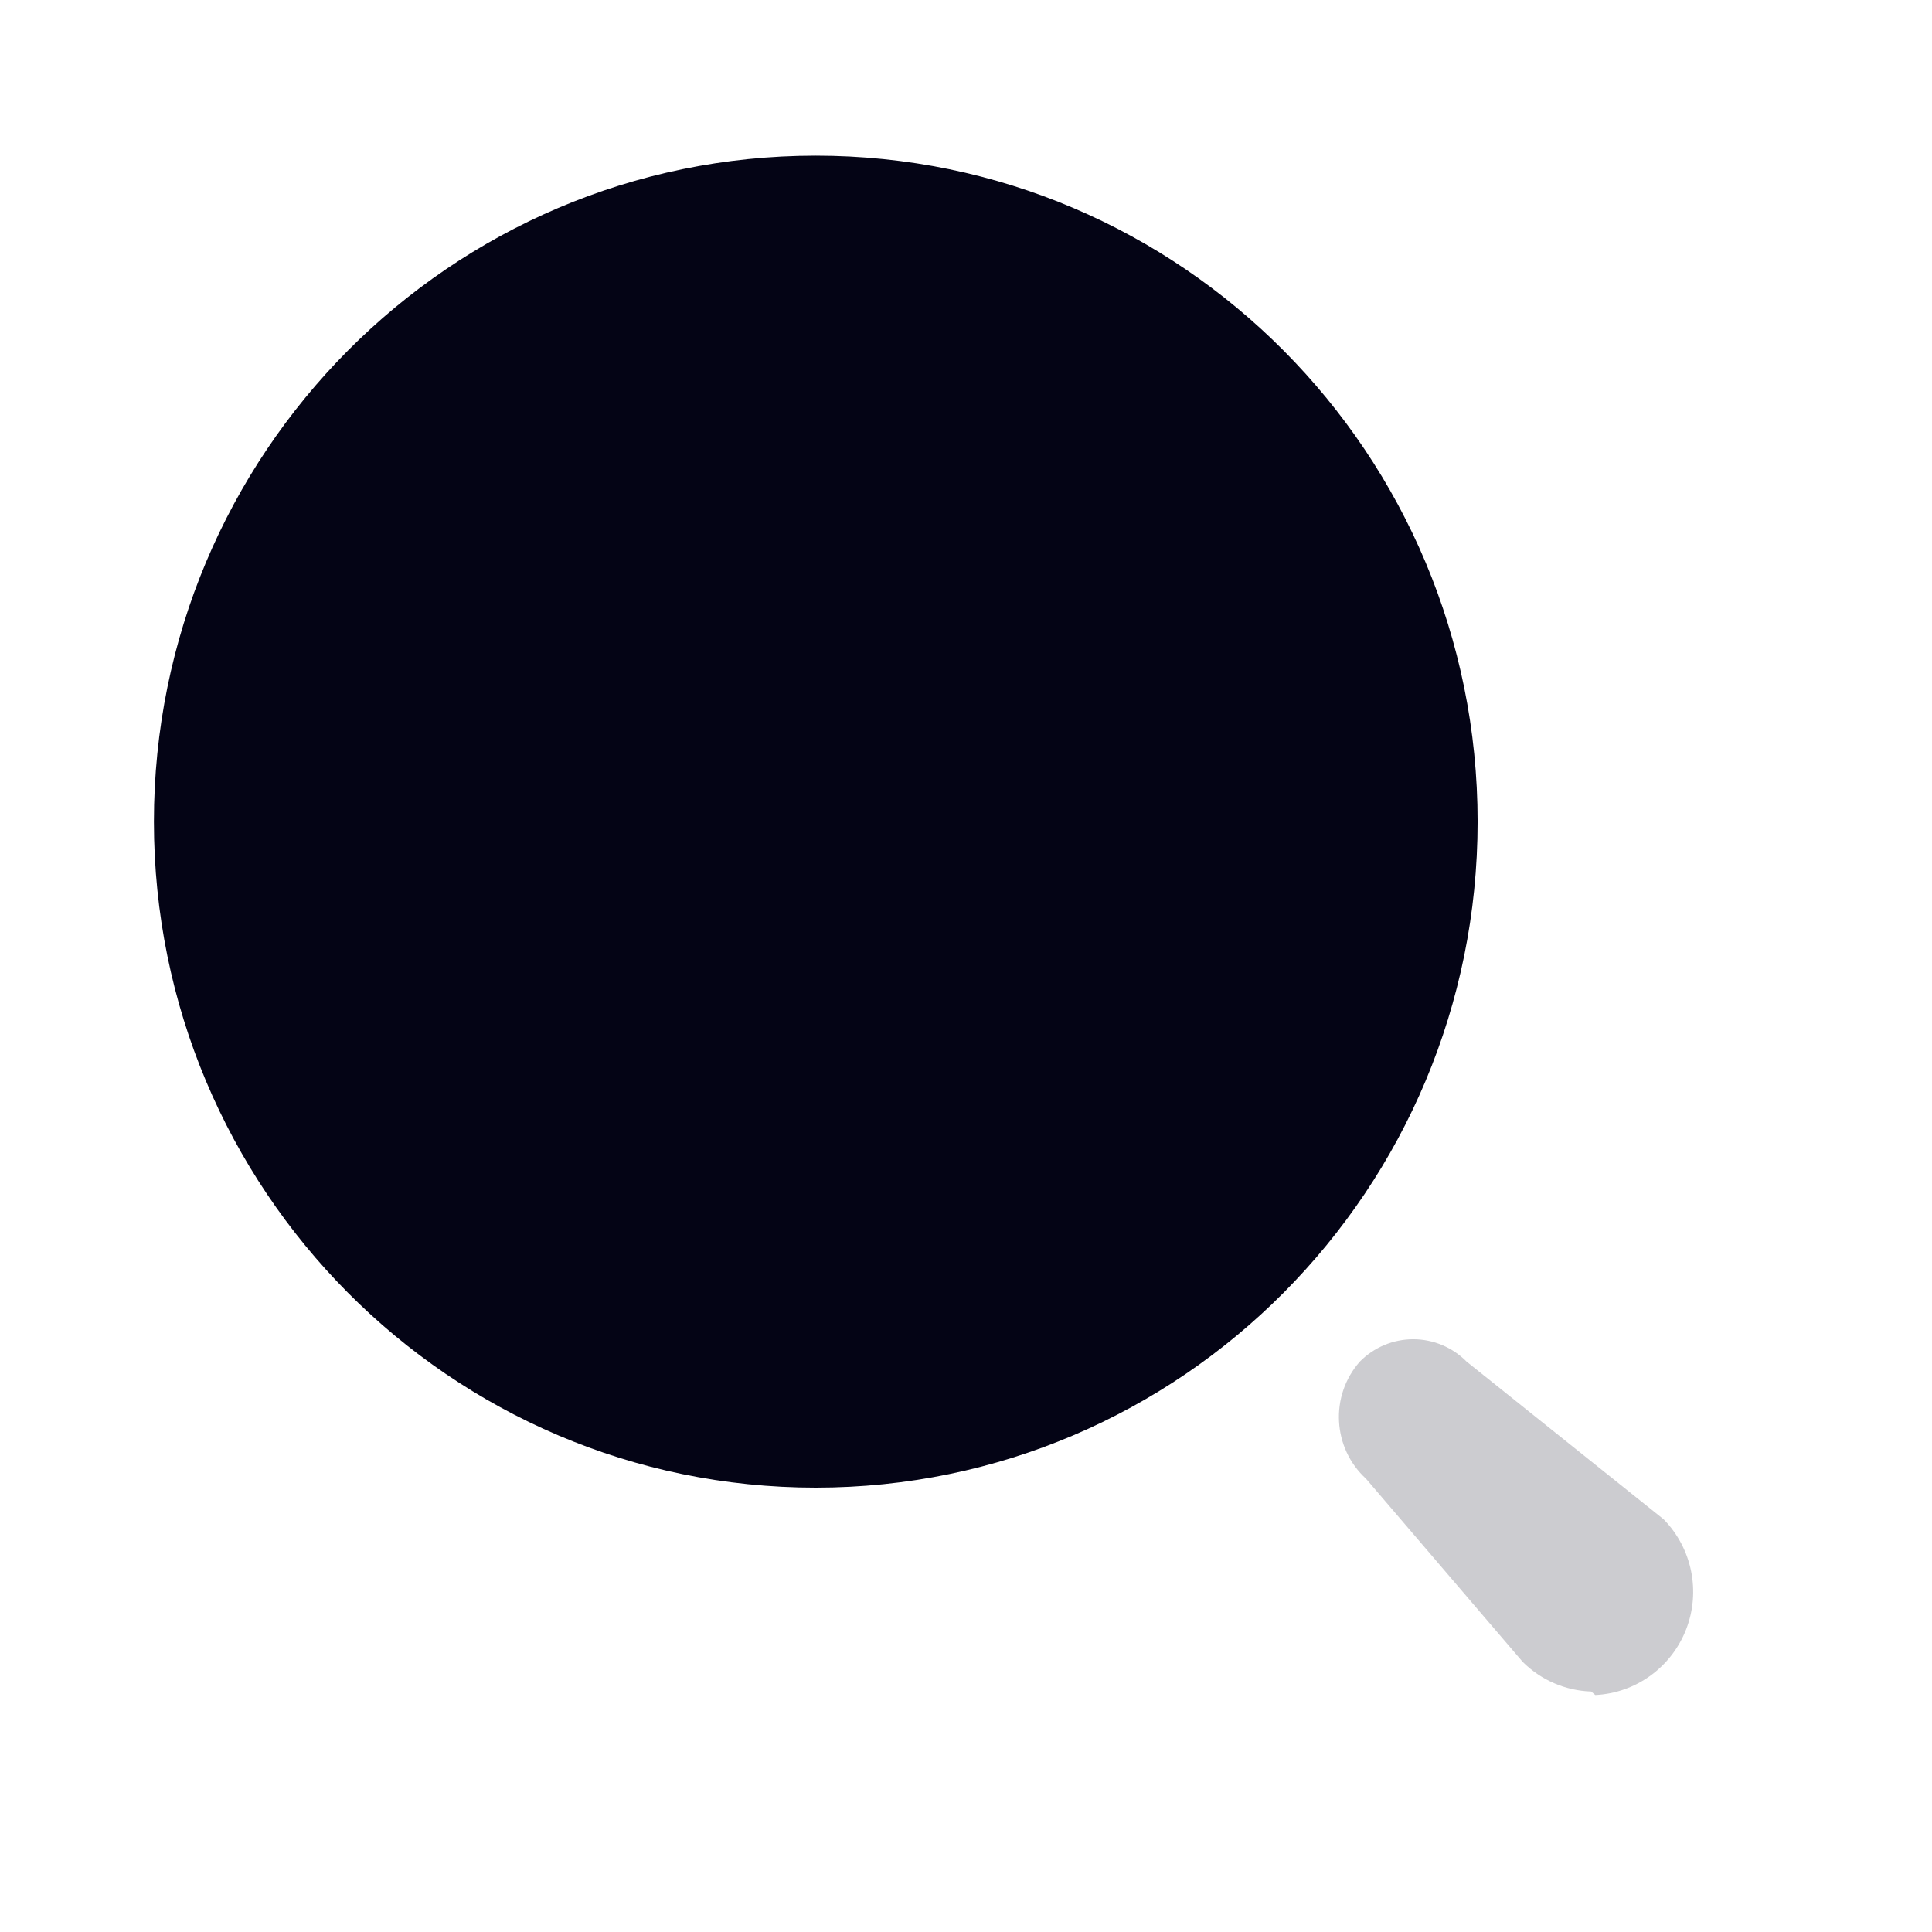
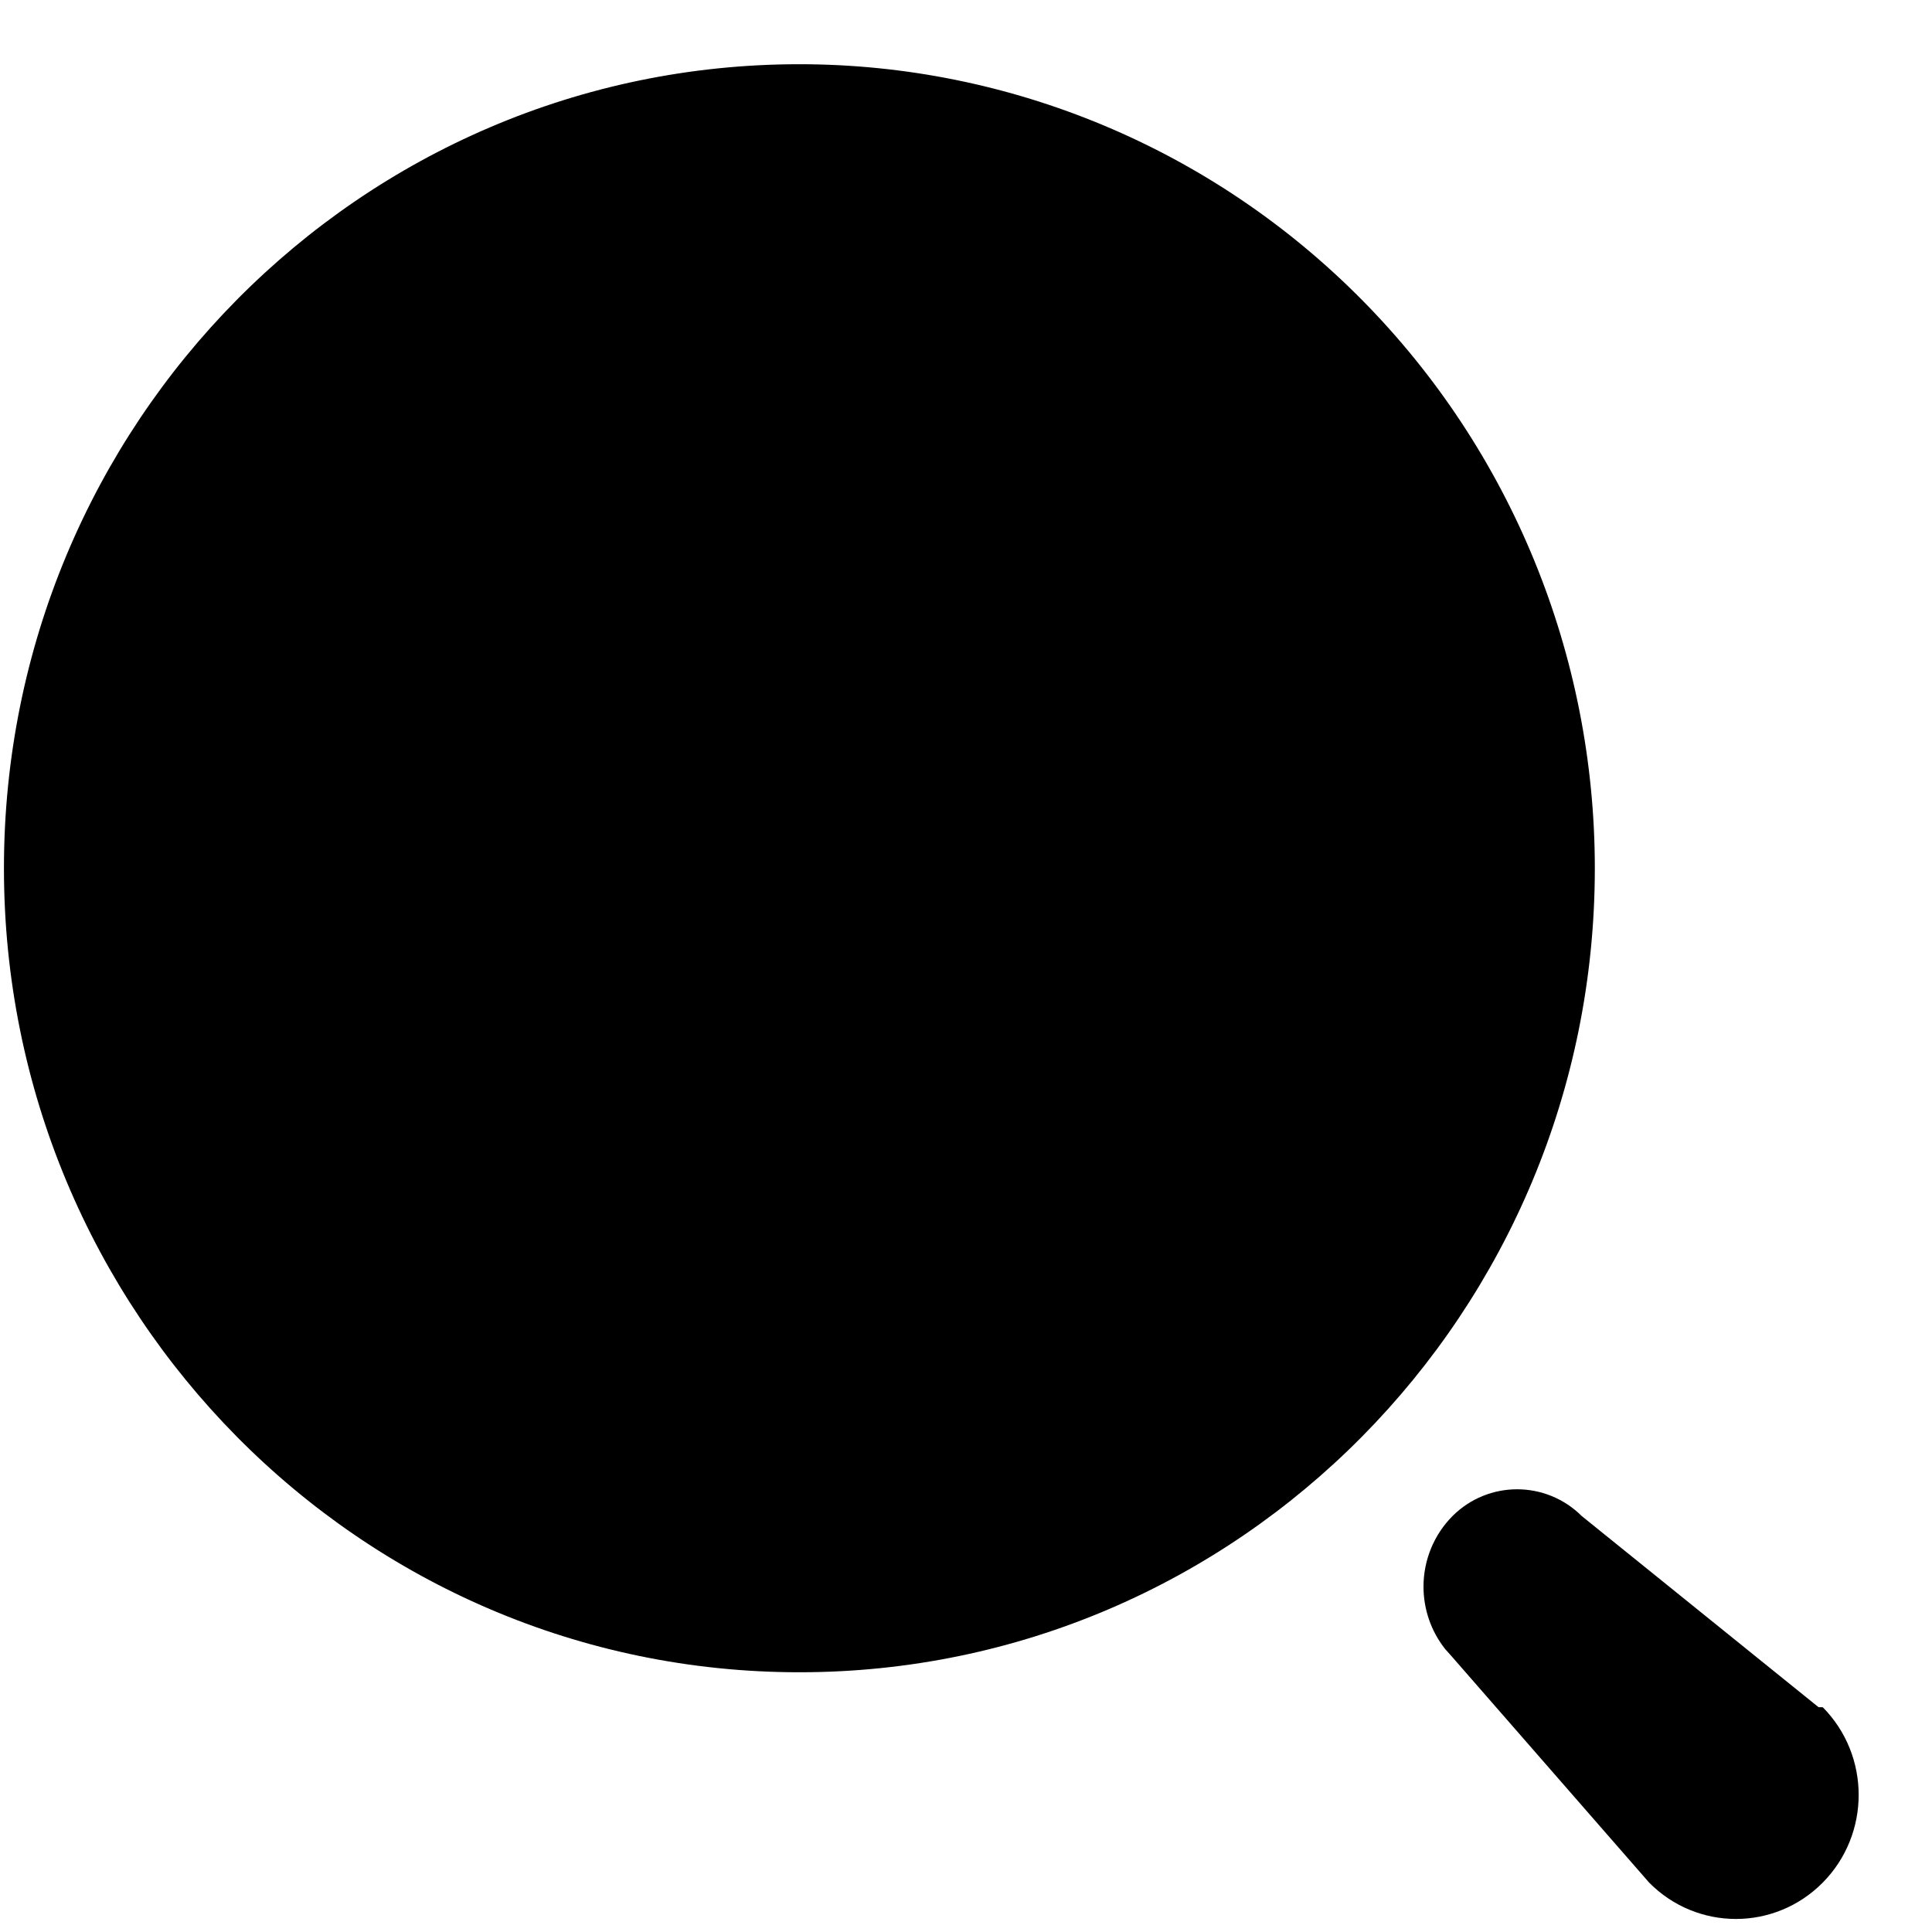
- <svg xmlns="http://www.w3.org/2000/svg" width="21" height="21" viewBox="0 0 21 21" fill="none">
-   <path fill-rule="evenodd" clip-rule="evenodd" d="M17.295 18.386C17.016 18.377 16.75 18.262 16.551 18.064L14.848 16.073C14.483 15.739 14.453 15.171 14.781 14.8C14.934 14.645 15.143 14.557 15.361 14.557C15.579 14.557 15.788 14.645 15.941 14.8L18.084 16.515C18.392 16.831 18.488 17.299 18.327 17.712C18.166 18.124 17.78 18.403 17.34 18.424L17.295 18.386Z" fill="#040415" fill-opacity="0.2" />
-   <ellipse cx="8.867" cy="8.931" rx="7.194" ry="7.239" fill="#040415" />
+ <svg xmlns="http://www.w3.org/2000/svg" width="25" height="25" viewBox="0 0 25 25" fill="none">
+   <path d="M18.796 19.617C19.259 19.156 20.003 19.156 20.467 19.617L23.532 22.091H23.586C24.206 22.718 24.206 23.734 23.586 24.361C22.965 24.988 21.96 24.988 21.34 24.361L18.796 21.446L18.699 21.337C18.519 21.109 18.42 20.825 18.42 20.531C18.42 20.188 18.555 19.859 18.796 19.617ZM10.344 0.831C13.074 0.831 15.692 1.928 17.622 3.879C19.553 5.83 20.637 8.476 20.637 11.235C20.637 16.981 16.029 21.639 10.344 21.639C4.659 21.639 0.051 16.981 0.051 11.235C0.051 5.489 4.659 0.831 10.344 0.831Z" fill="black" />
</svg>
